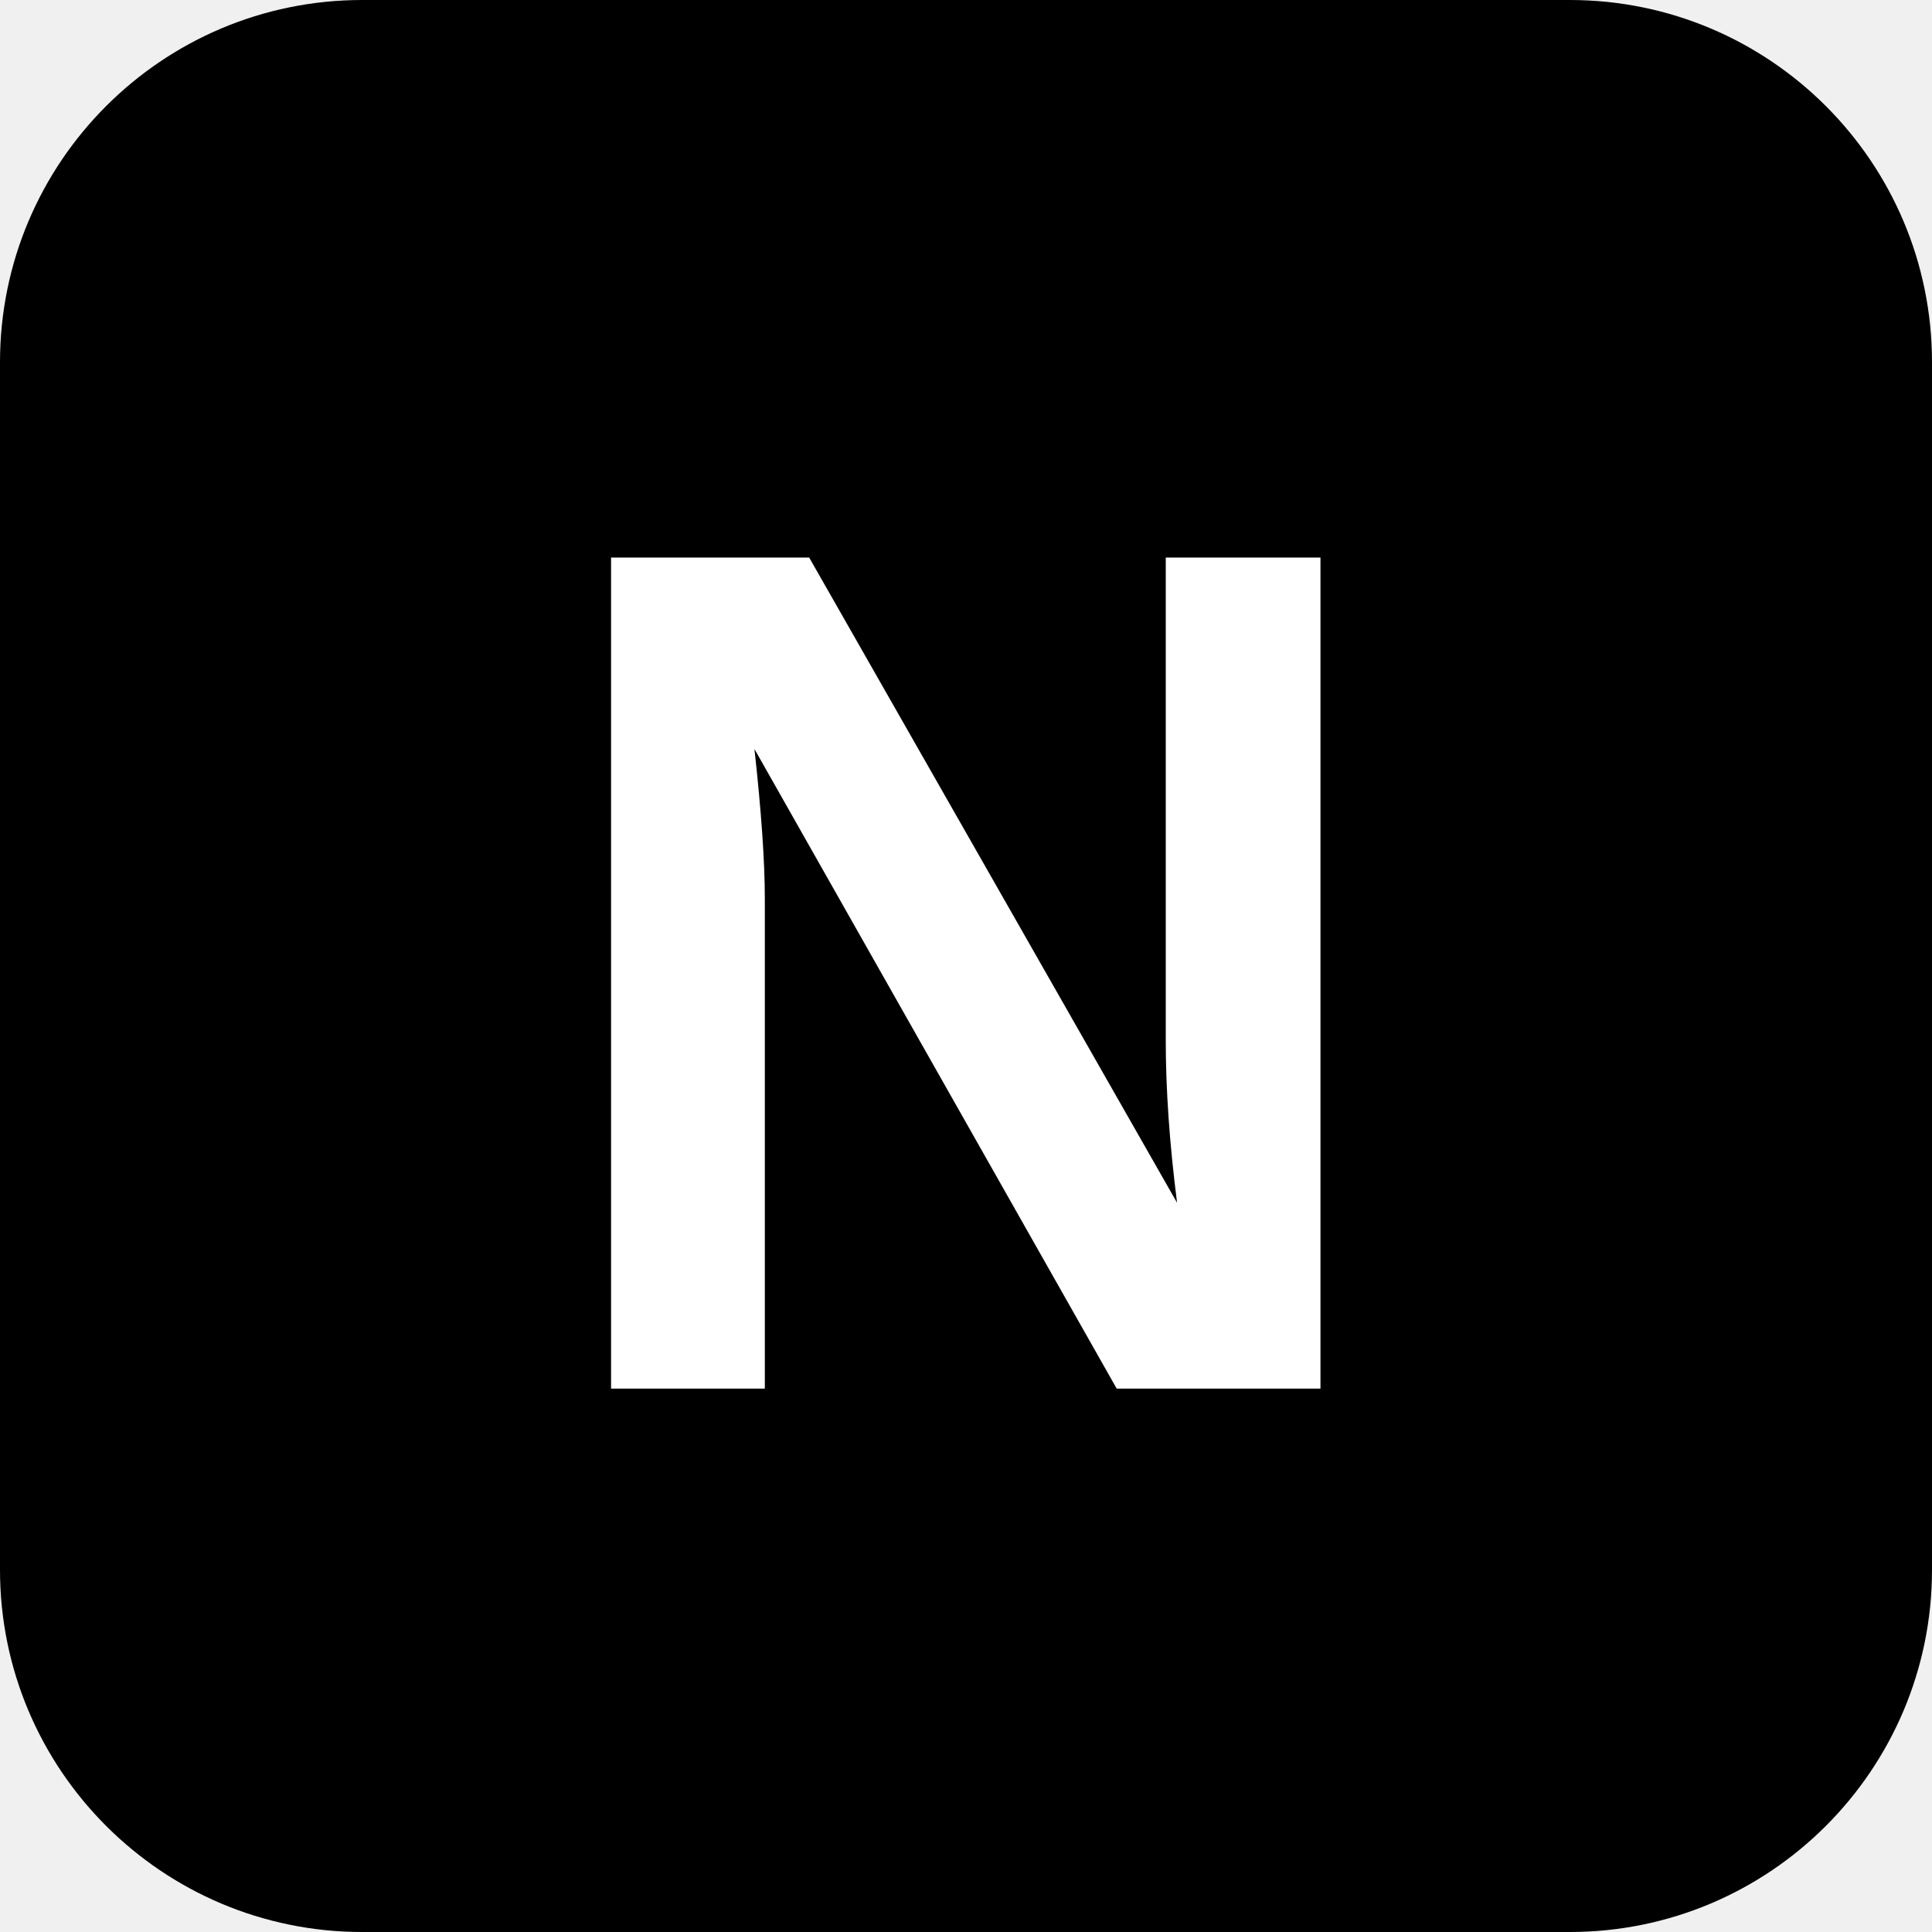
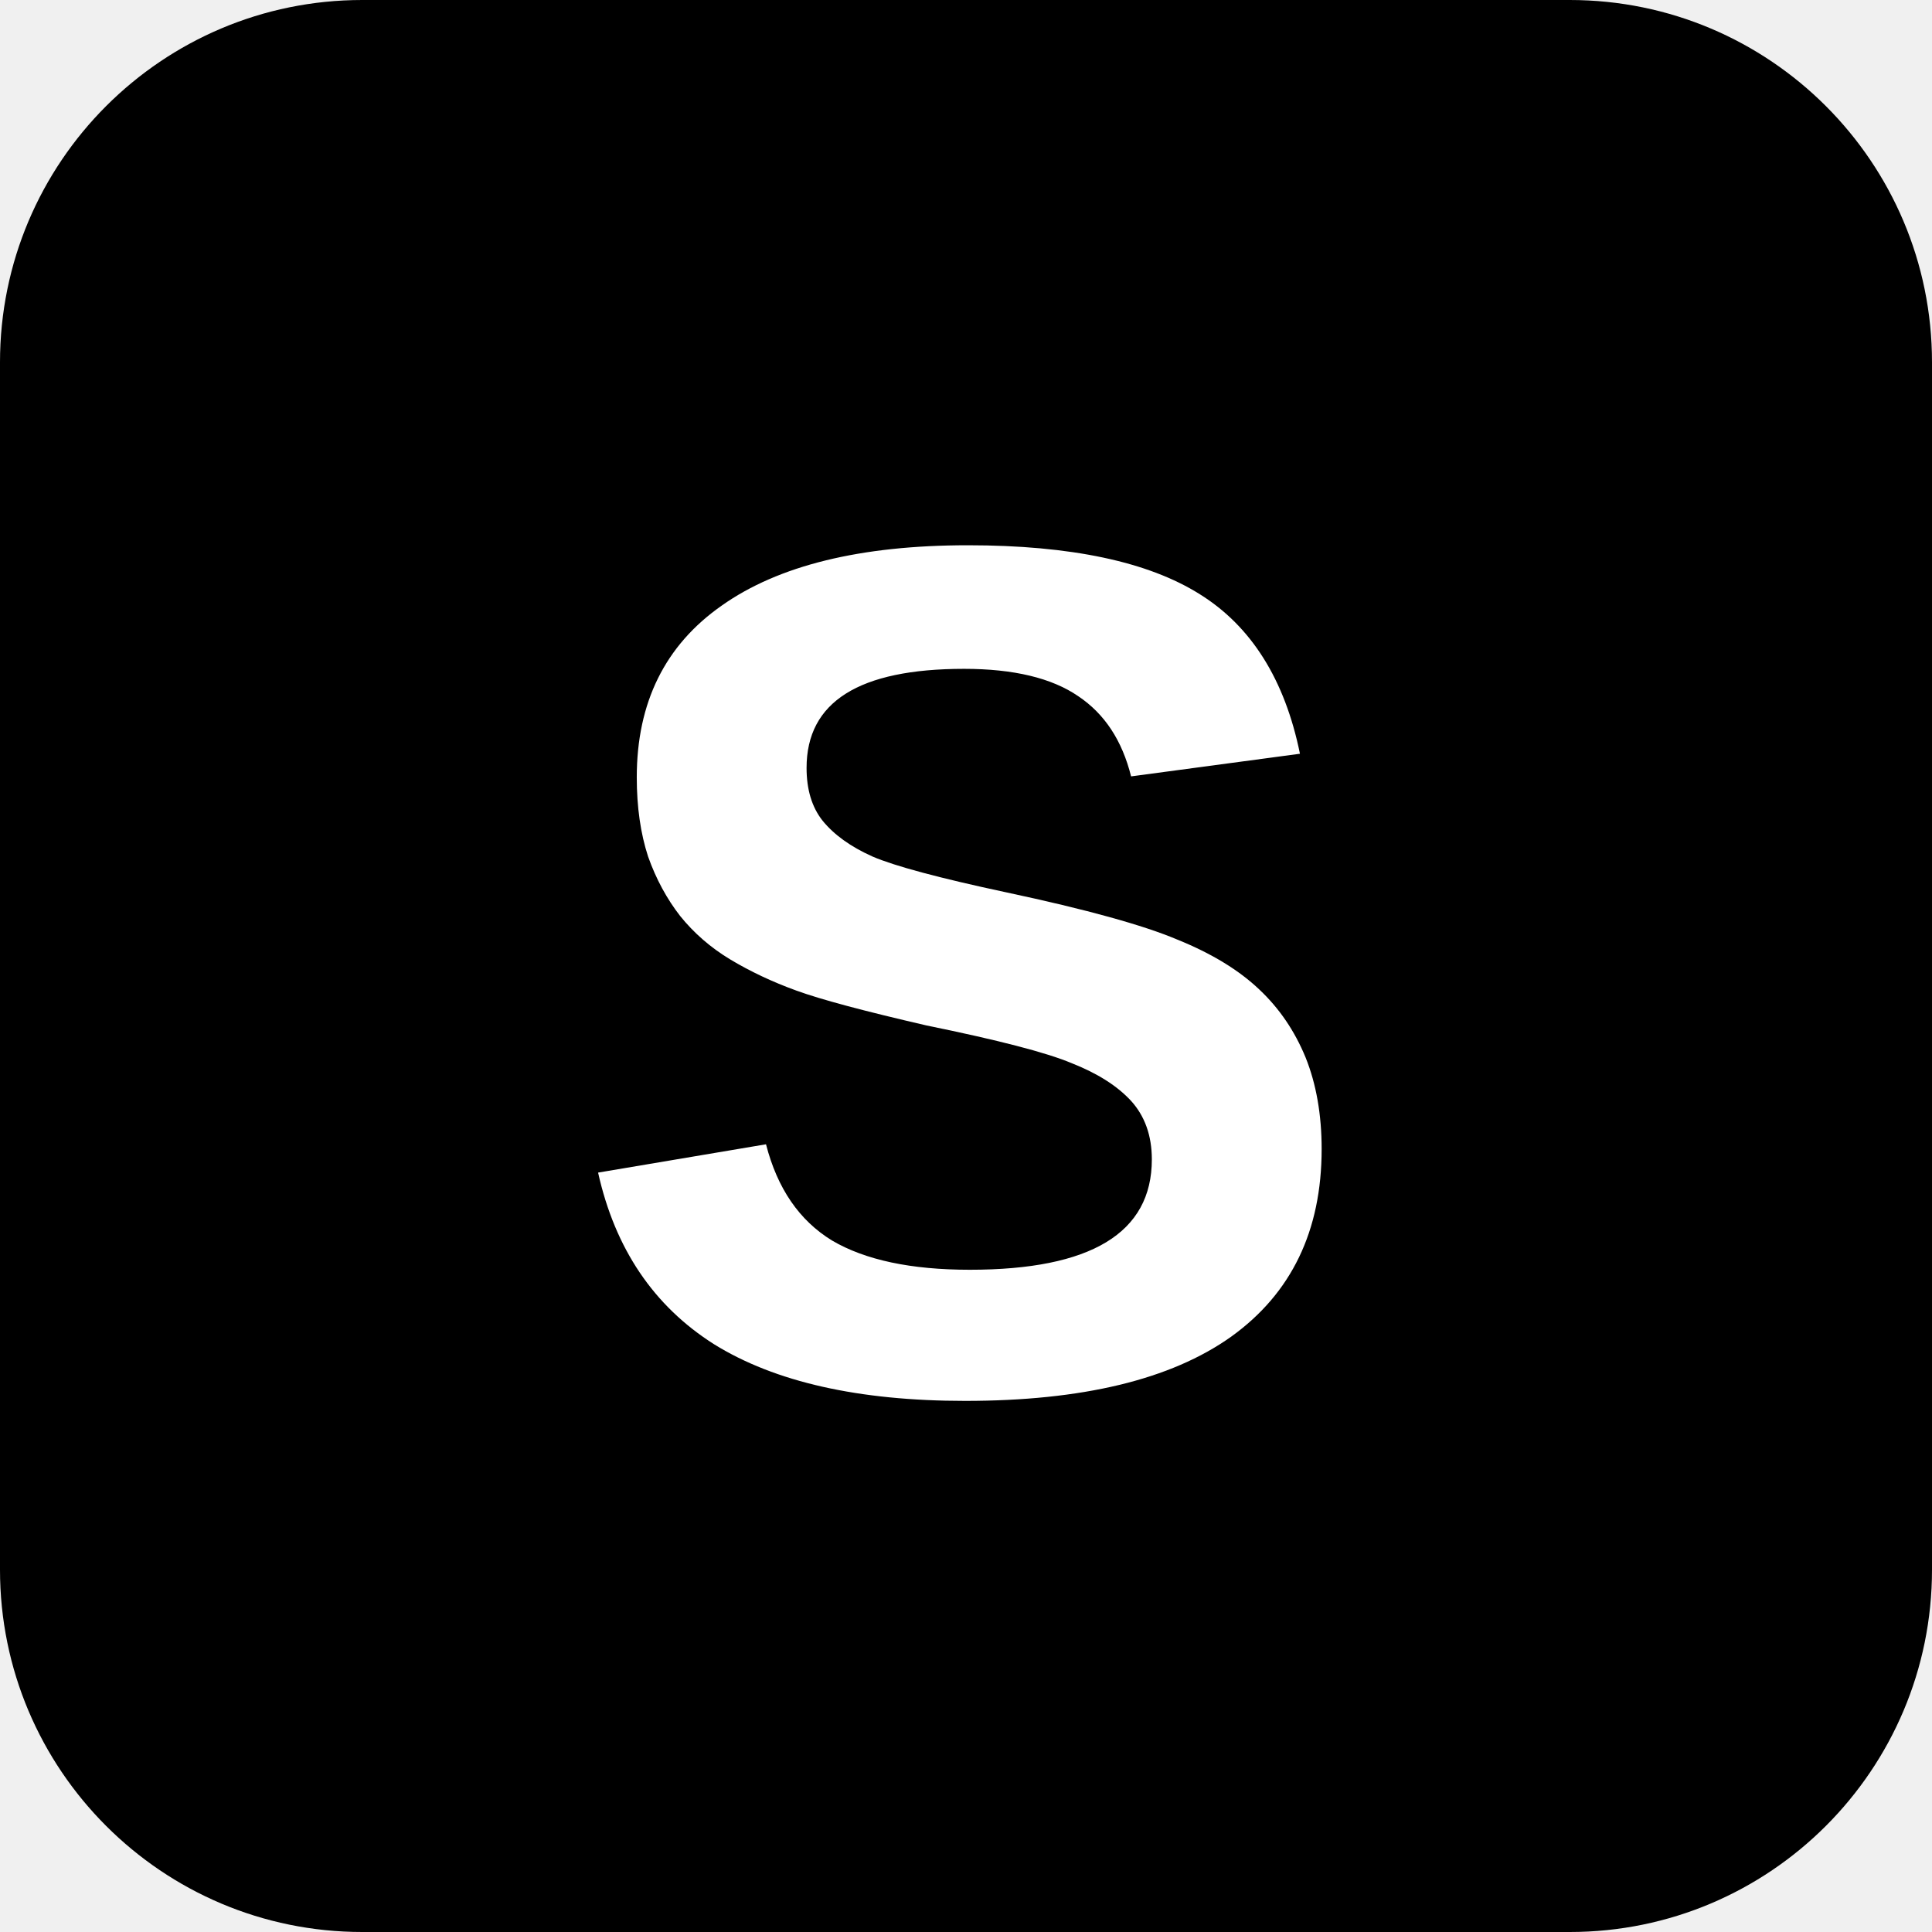
<svg xmlns="http://www.w3.org/2000/svg" width="32" height="32" viewBox="0 0 32 32" fill="none">
  <rect width="32" height="32" rx="6" fill="#000000" />
-   <text x="16" y="23" font-family="Arial, sans-serif" font-size="20" font-weight="700" fill="white" text-anchor="middle">N</text>
+   <text x="16" y="23" font-family="Arial, sans-serif" font-size="20" font-weight="700" fill="white" text-anchor="middle">S</text>
</svg>
